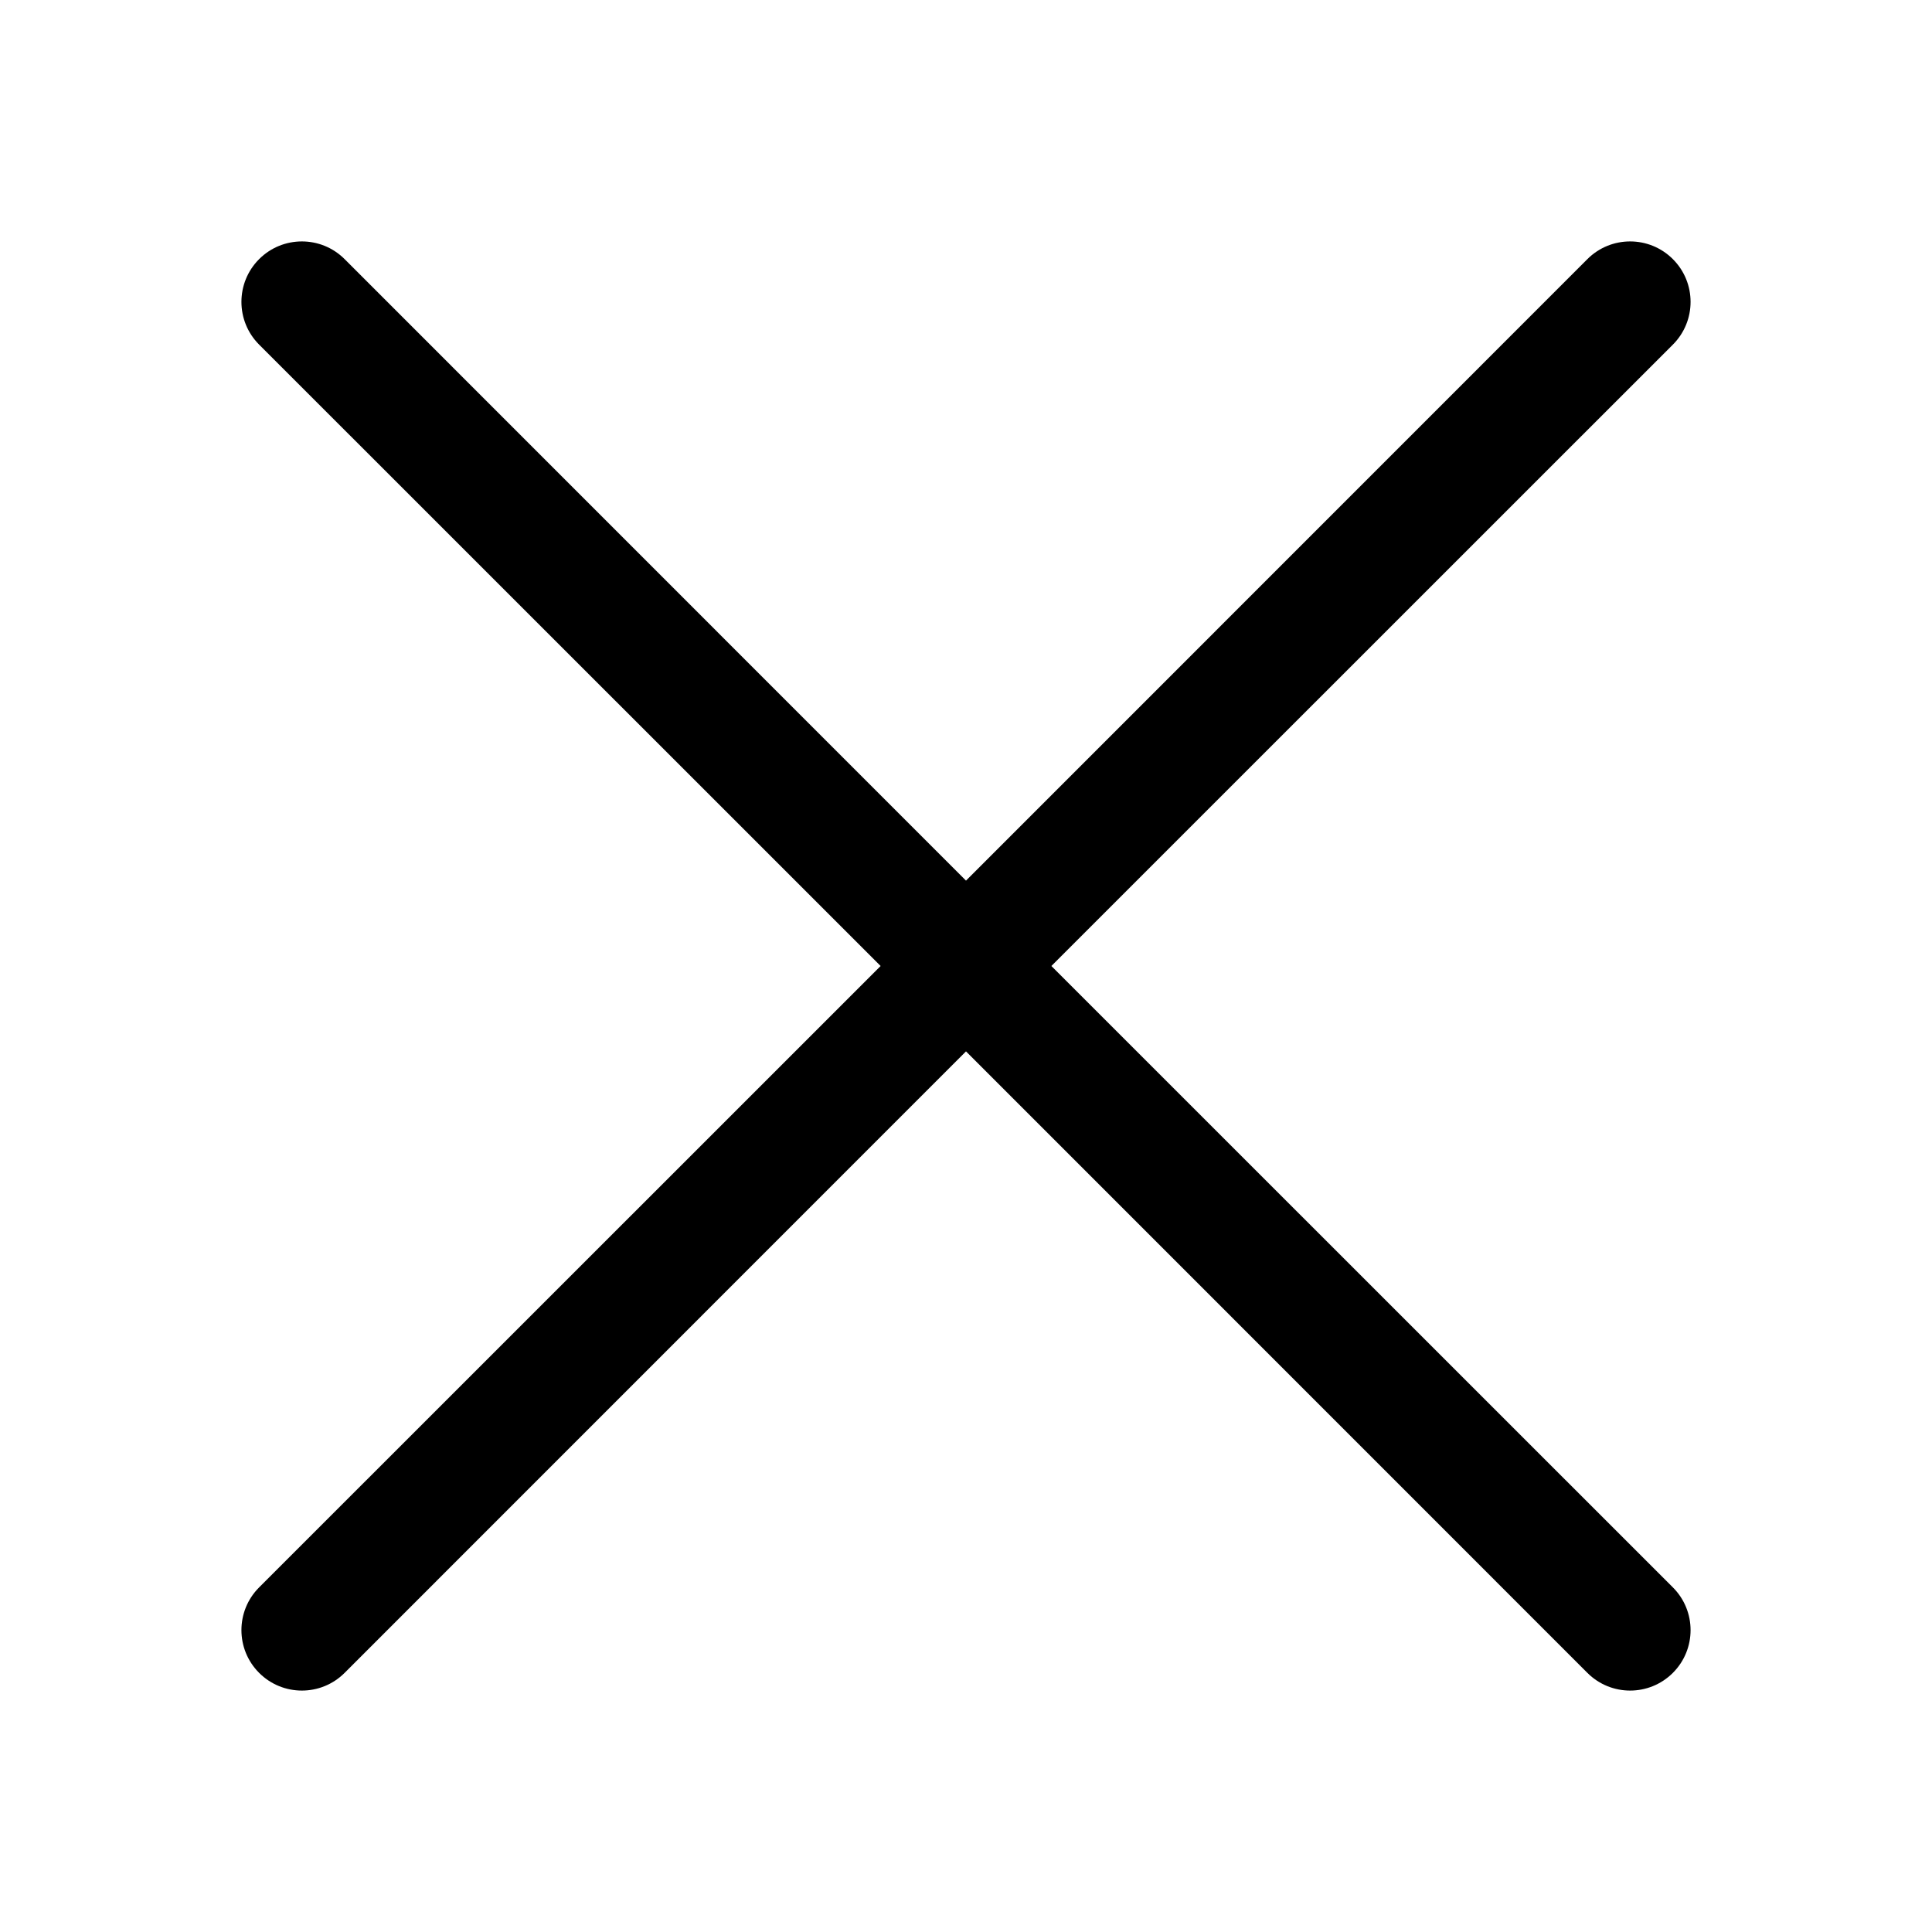
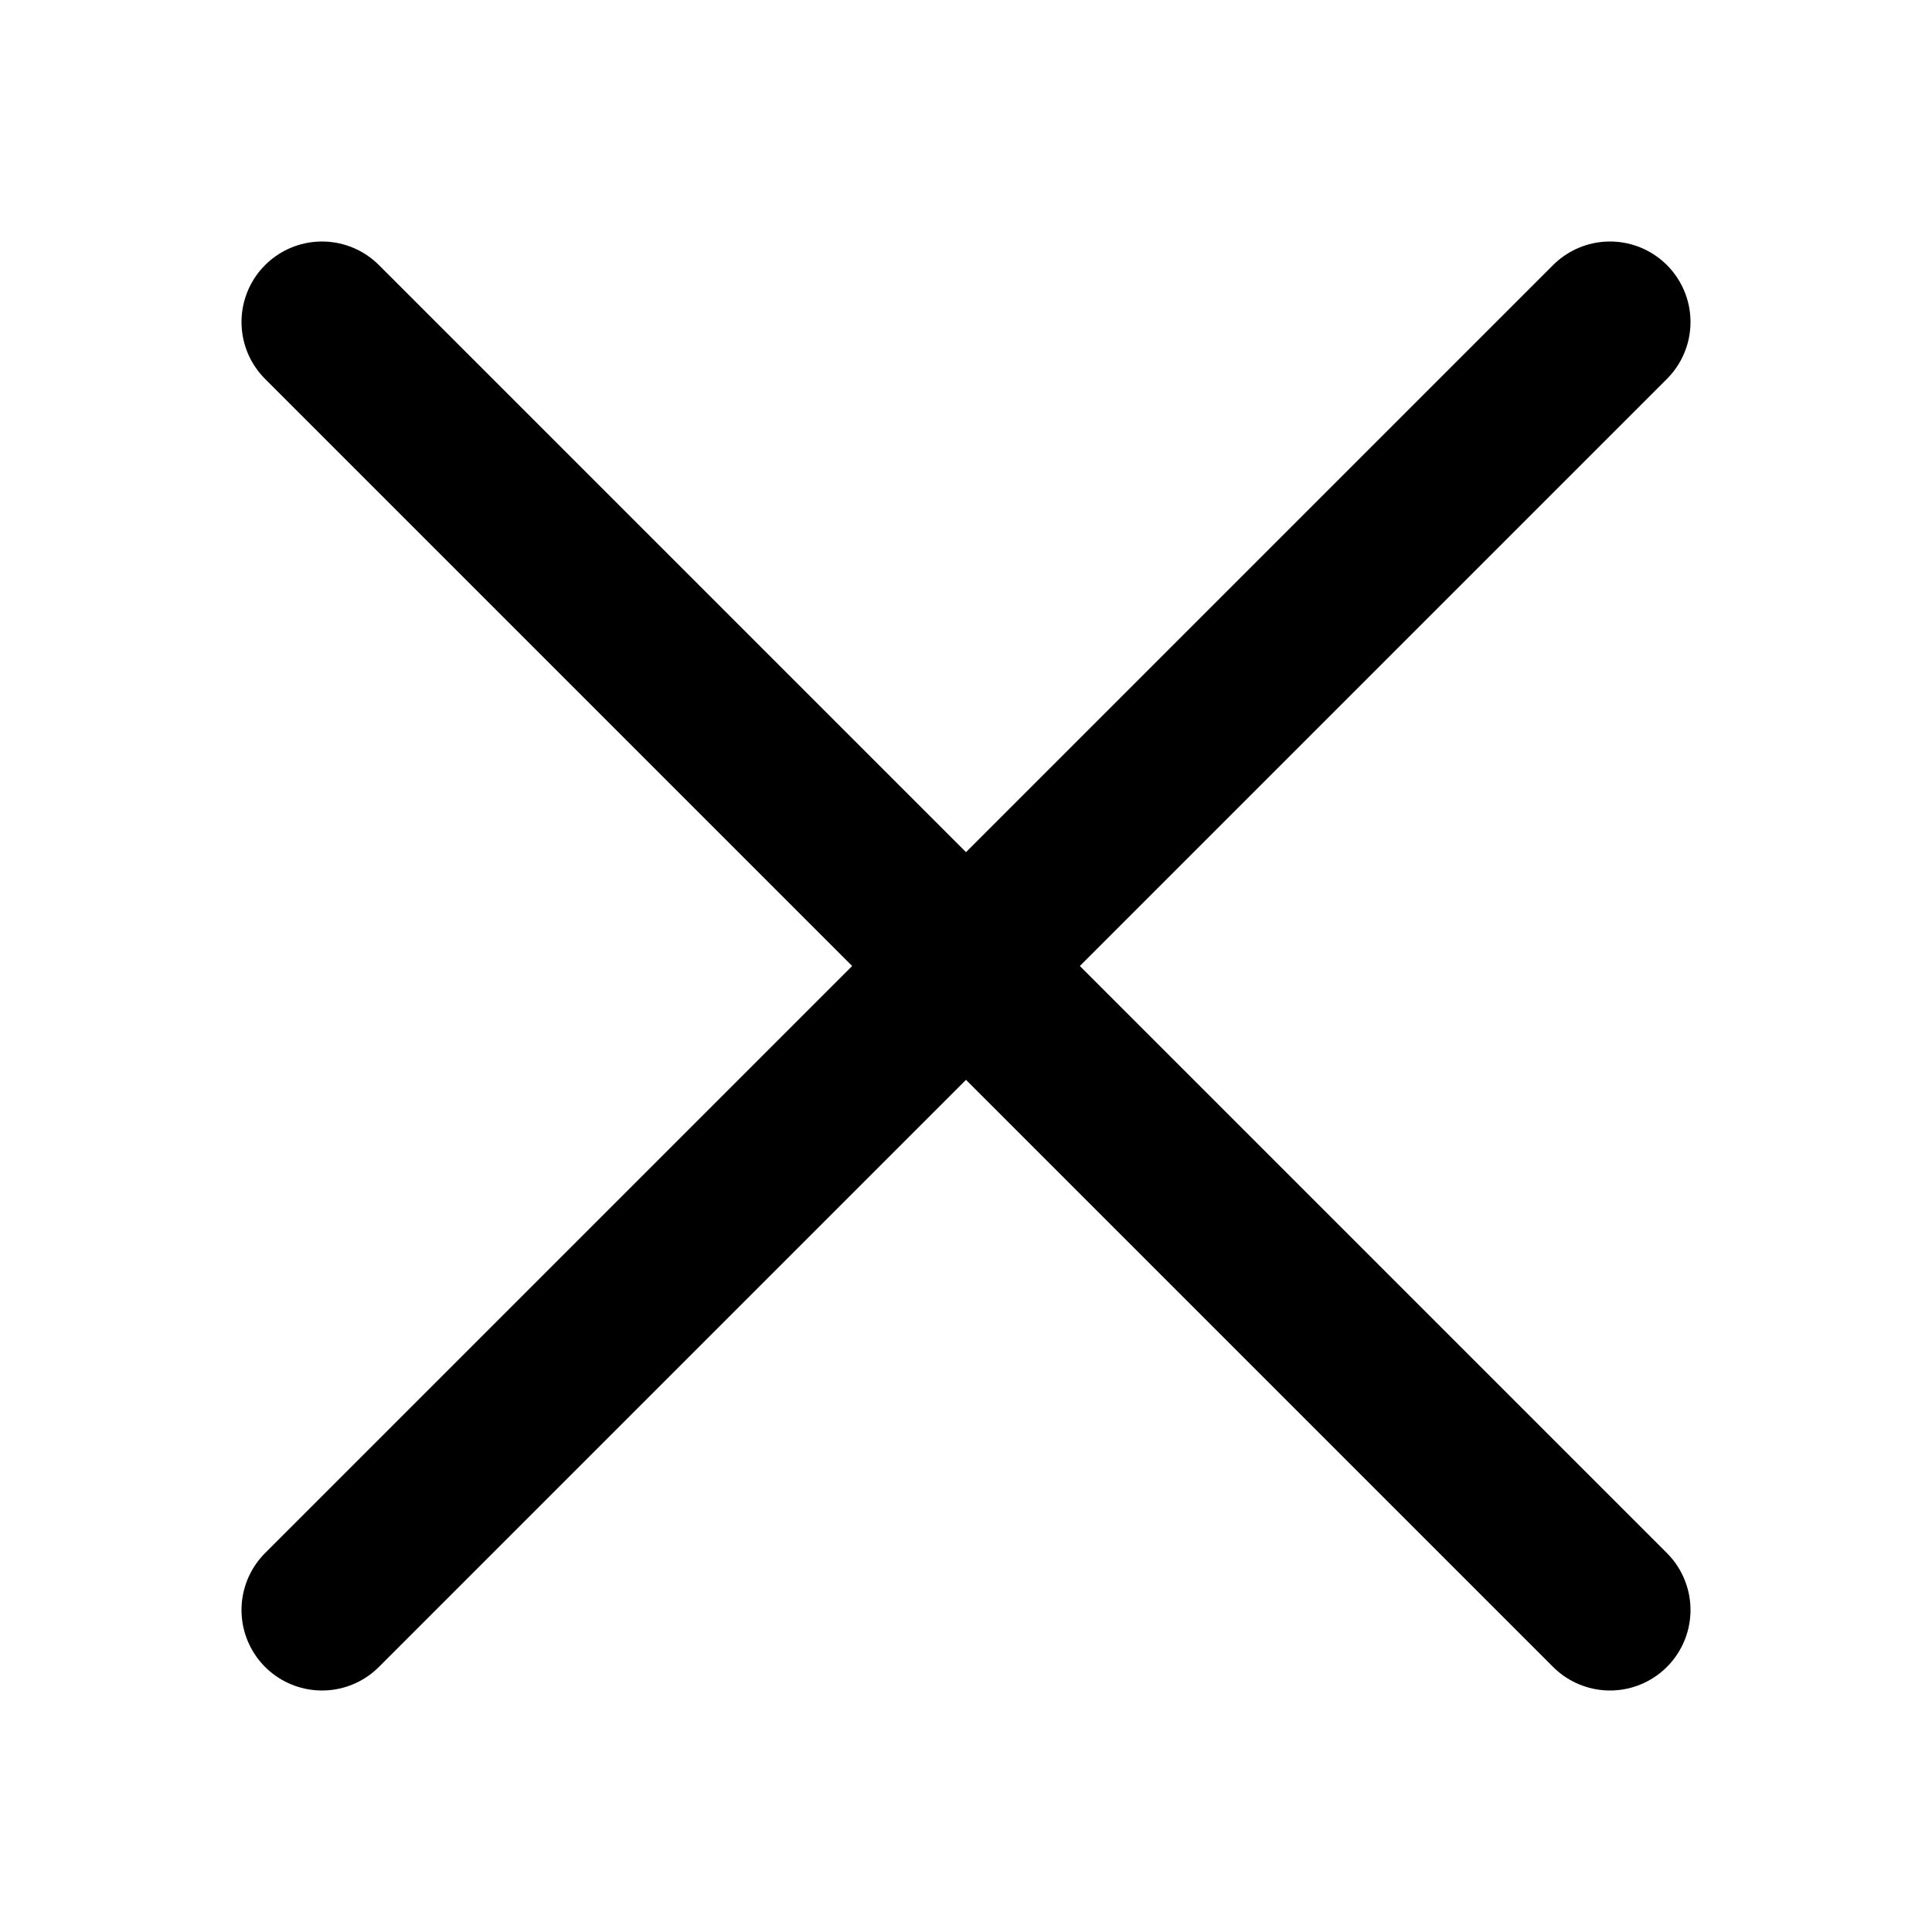
- <svg xmlns="http://www.w3.org/2000/svg" width="16" height="16" fill="currentColor" viewBox="0 0 16 16">
-   <path d="M2.146 2.854a.5.5 0 1 1 .708-.708L8 7.293l5.146-5.147a.5.5 0 0 1 .708.708L8.707 8l5.147 5.146a.5.5 0 0 1-.708.708L8 8.707l-5.146 5.147a.5.5 0 0 1-.708-.708L7.293 8z" />
+ <svg xmlns="http://www.w3.org/2000/svg" width="1em" height="1em" viewBox="0 0 48 48">
+   <path fill="none" stroke="currentColor" stroke-linecap="round" stroke-linejoin="round" stroke-width="4" d="m8 8l32 32M8 40L40 8" />
</svg>
